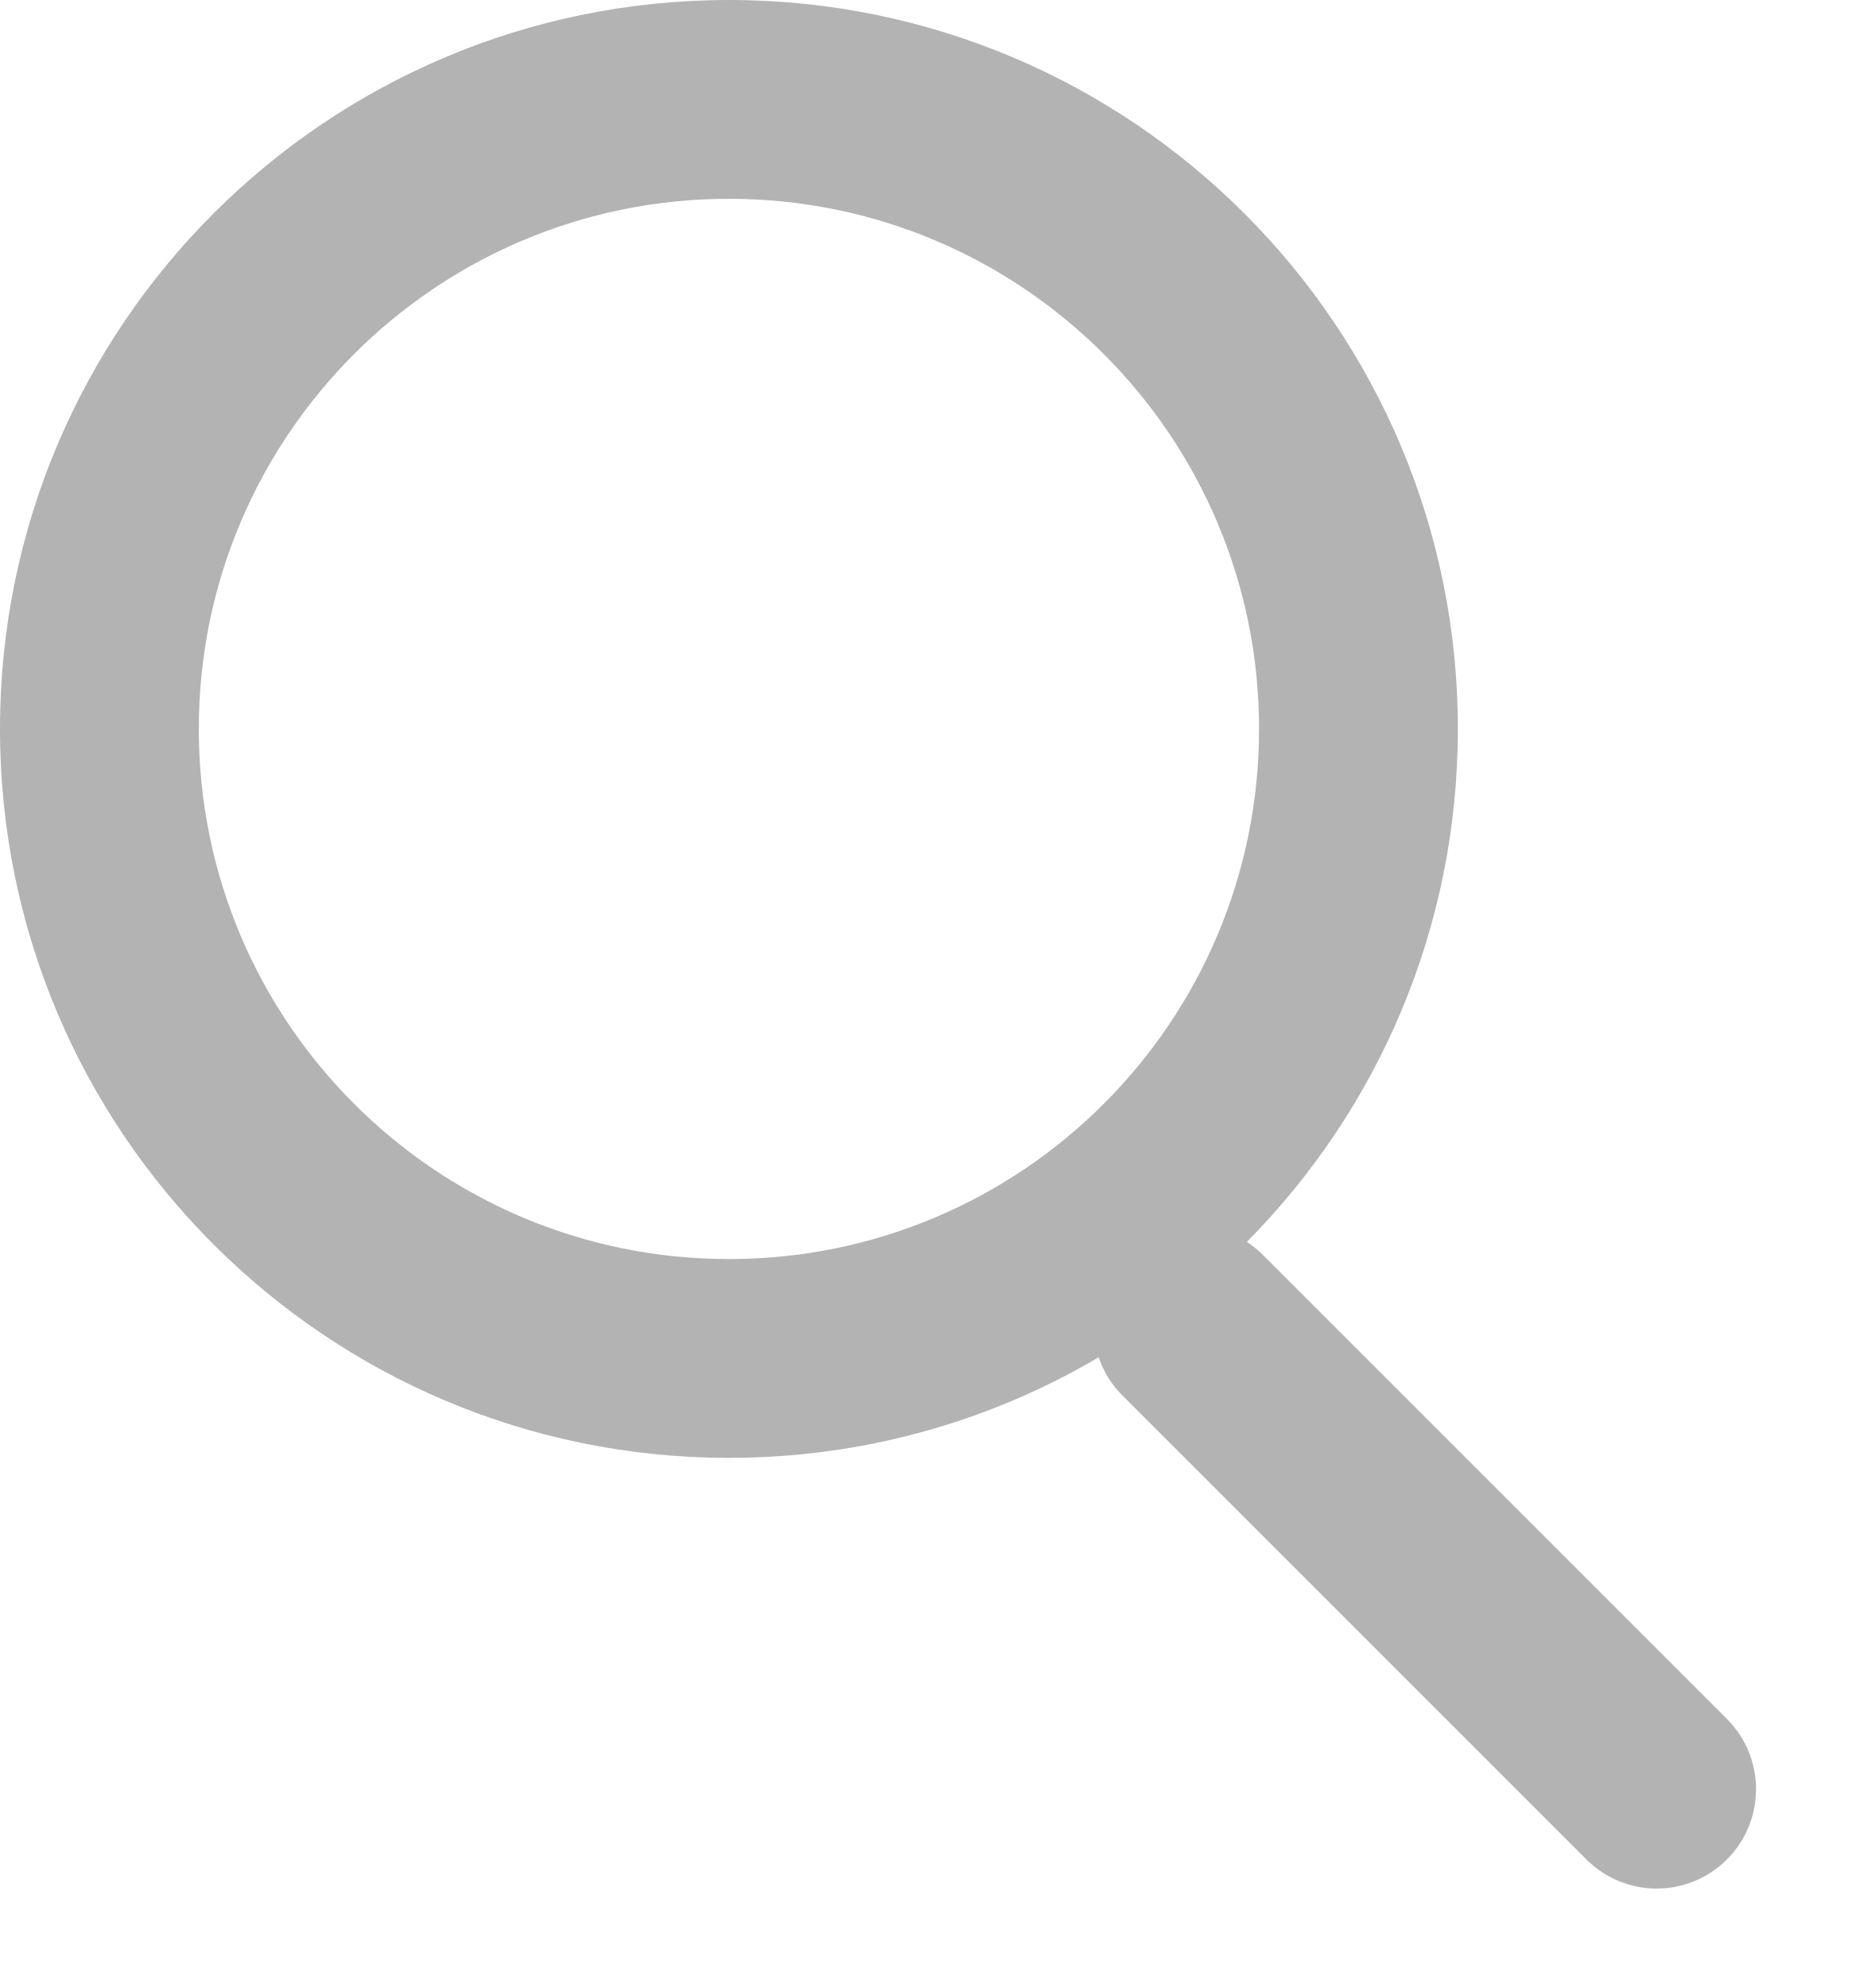
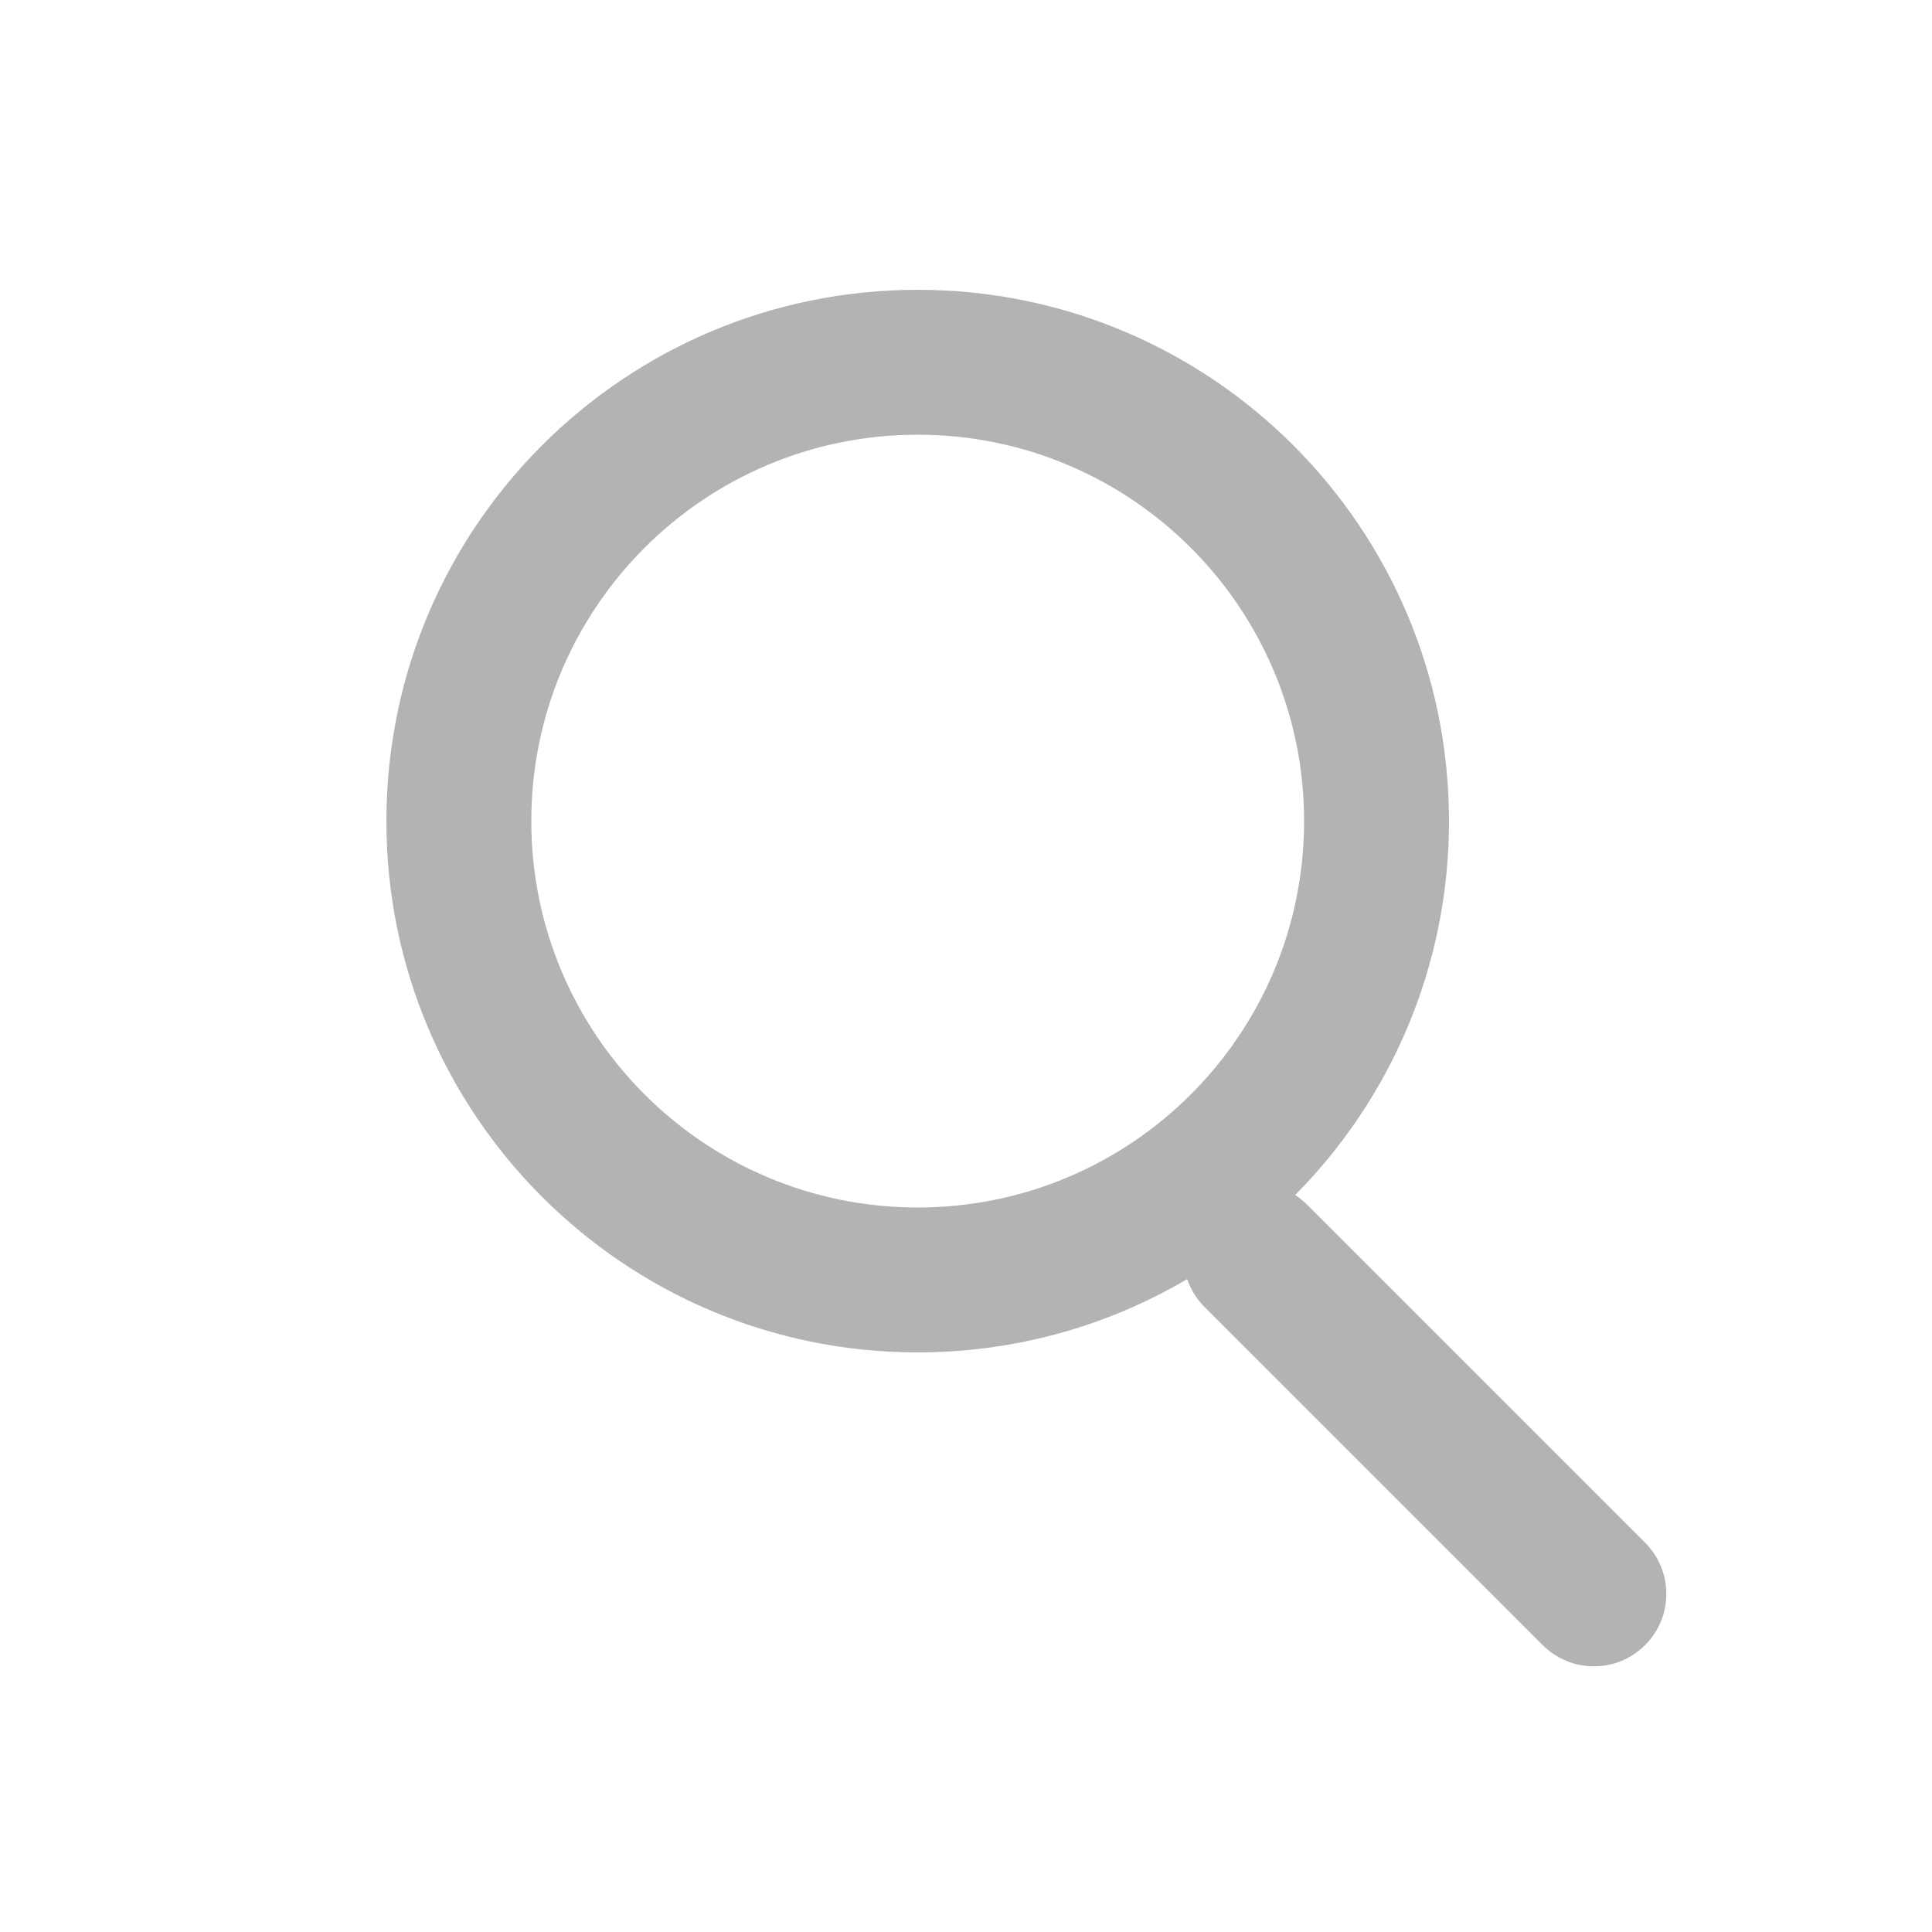
- <svg xmlns="http://www.w3.org/2000/svg" width="14" height="15" viewBox="0 0 14 15" fill="none">
-   <path fill-rule="evenodd" clip-rule="evenodd" d="M9.5 5.5C9.5 7.709 7.709 9.5 5.5 9.5C3.291 9.5 1.5 7.709 1.5 5.5C1.5 3.291 3.291 1.5 5.5 1.5C7.709 1.5 9.5 3.291 9.5 5.5ZM8.29 10.241C7.472 10.723 6.518 11 5.5 11C2.462 11 0 8.538 0 5.5C0 2.462 2.462 0 5.5 0C8.538 0 11 2.462 11 5.5C11 7.009 10.392 8.377 9.408 9.37C9.451 9.399 9.492 9.432 9.53 9.47L13.03 12.97C13.323 13.263 13.323 13.737 13.03 14.03C12.737 14.323 12.263 14.323 11.97 14.03L8.47 10.53C8.385 10.446 8.325 10.347 8.29 10.241Z" fill="black" fill-opacity="0.3" />
+ <svg xmlns="http://www.w3.org/2000/svg" width="20" height="20" viewBox="0 0 20 20" fill="none">
+   <path fill-rule="evenodd" clip-rule="evenodd" d="M13.5 8.5C13.5 10.709 11.709 12.5 9.5 12.5C7.291 12.5 5.5 10.709 5.5 8.5C5.5 6.291 7.291 4.5 9.5 4.5C11.709 4.5 13.5 6.291 13.5 8.5ZM12.29 13.241C11.472 13.723 10.518 14 9.5 14C6.462 14 4 11.538 4 8.5C4 5.462 6.462 3 9.5 3C12.538 3 15 5.462 15 8.5C15 10.009 14.392 11.377 13.408 12.37C13.451 12.399 13.492 12.432 13.53 12.47L17.03 15.97C17.323 16.263 17.323 16.737 17.03 17.03C16.737 17.323 16.263 17.323 15.97 17.03L12.47 13.53C12.385 13.446 12.325 13.347 12.29 13.241Z" fill="black" fill-opacity="0.3" />
</svg>
